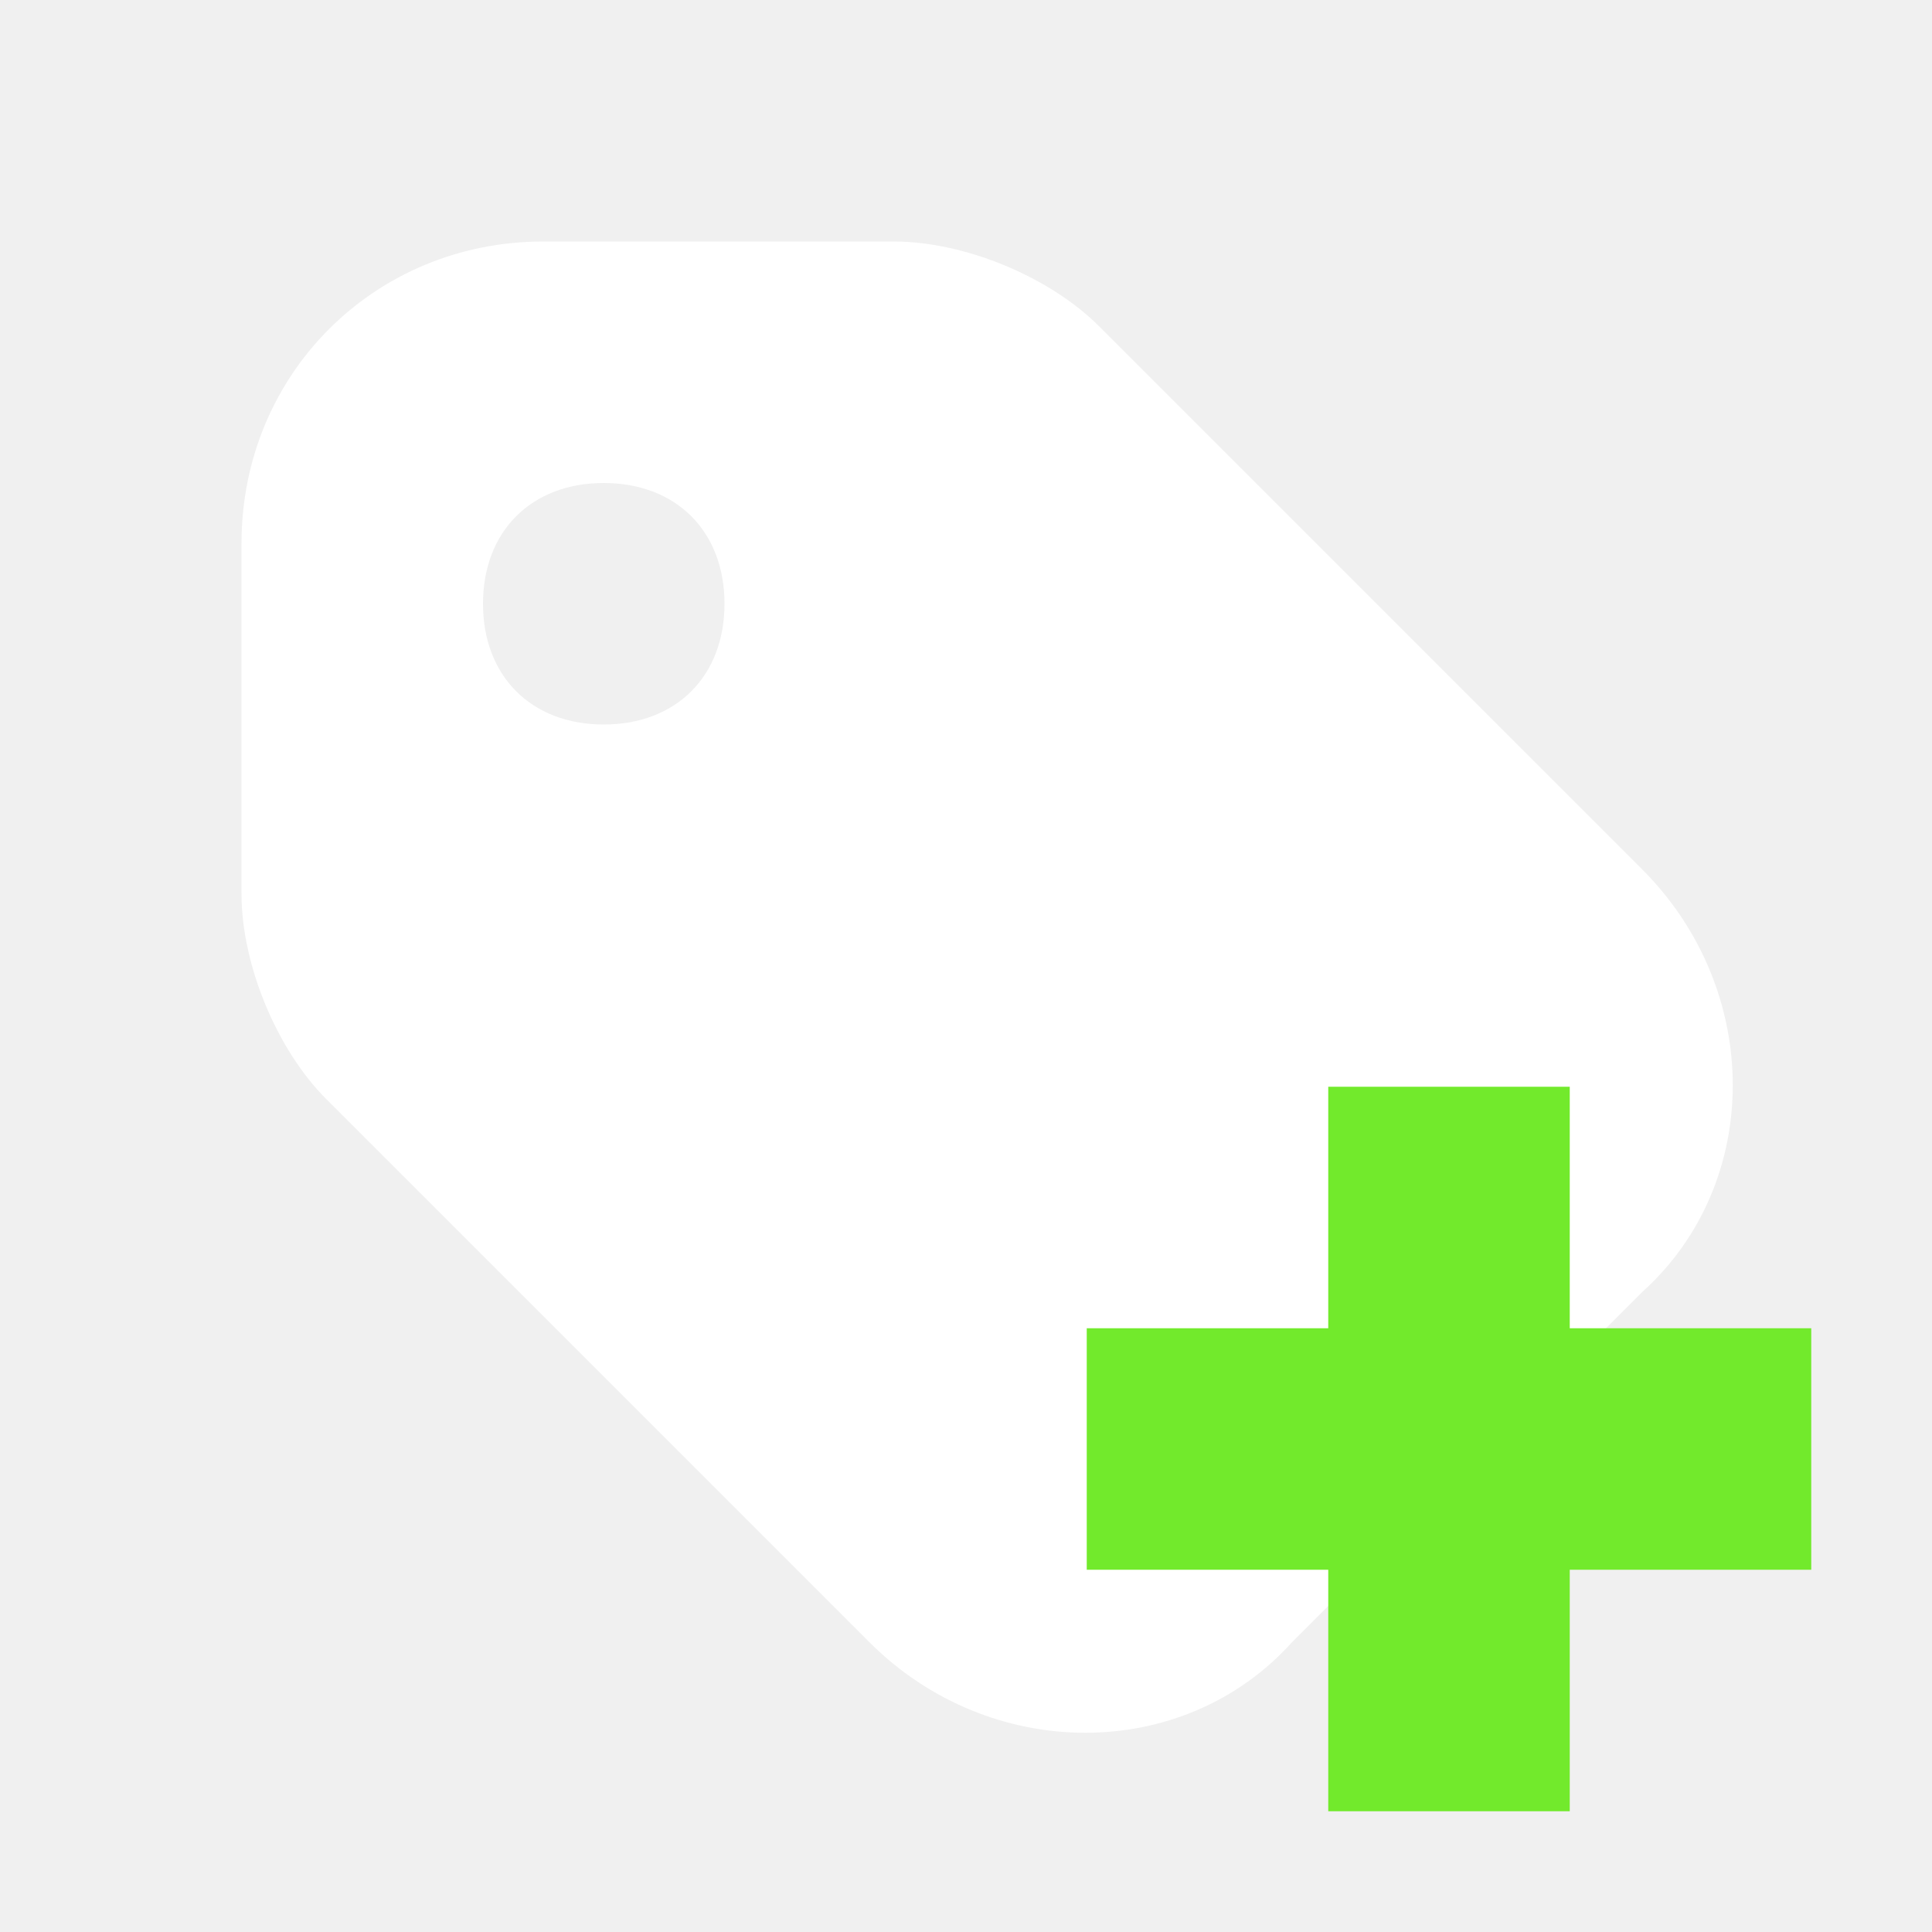
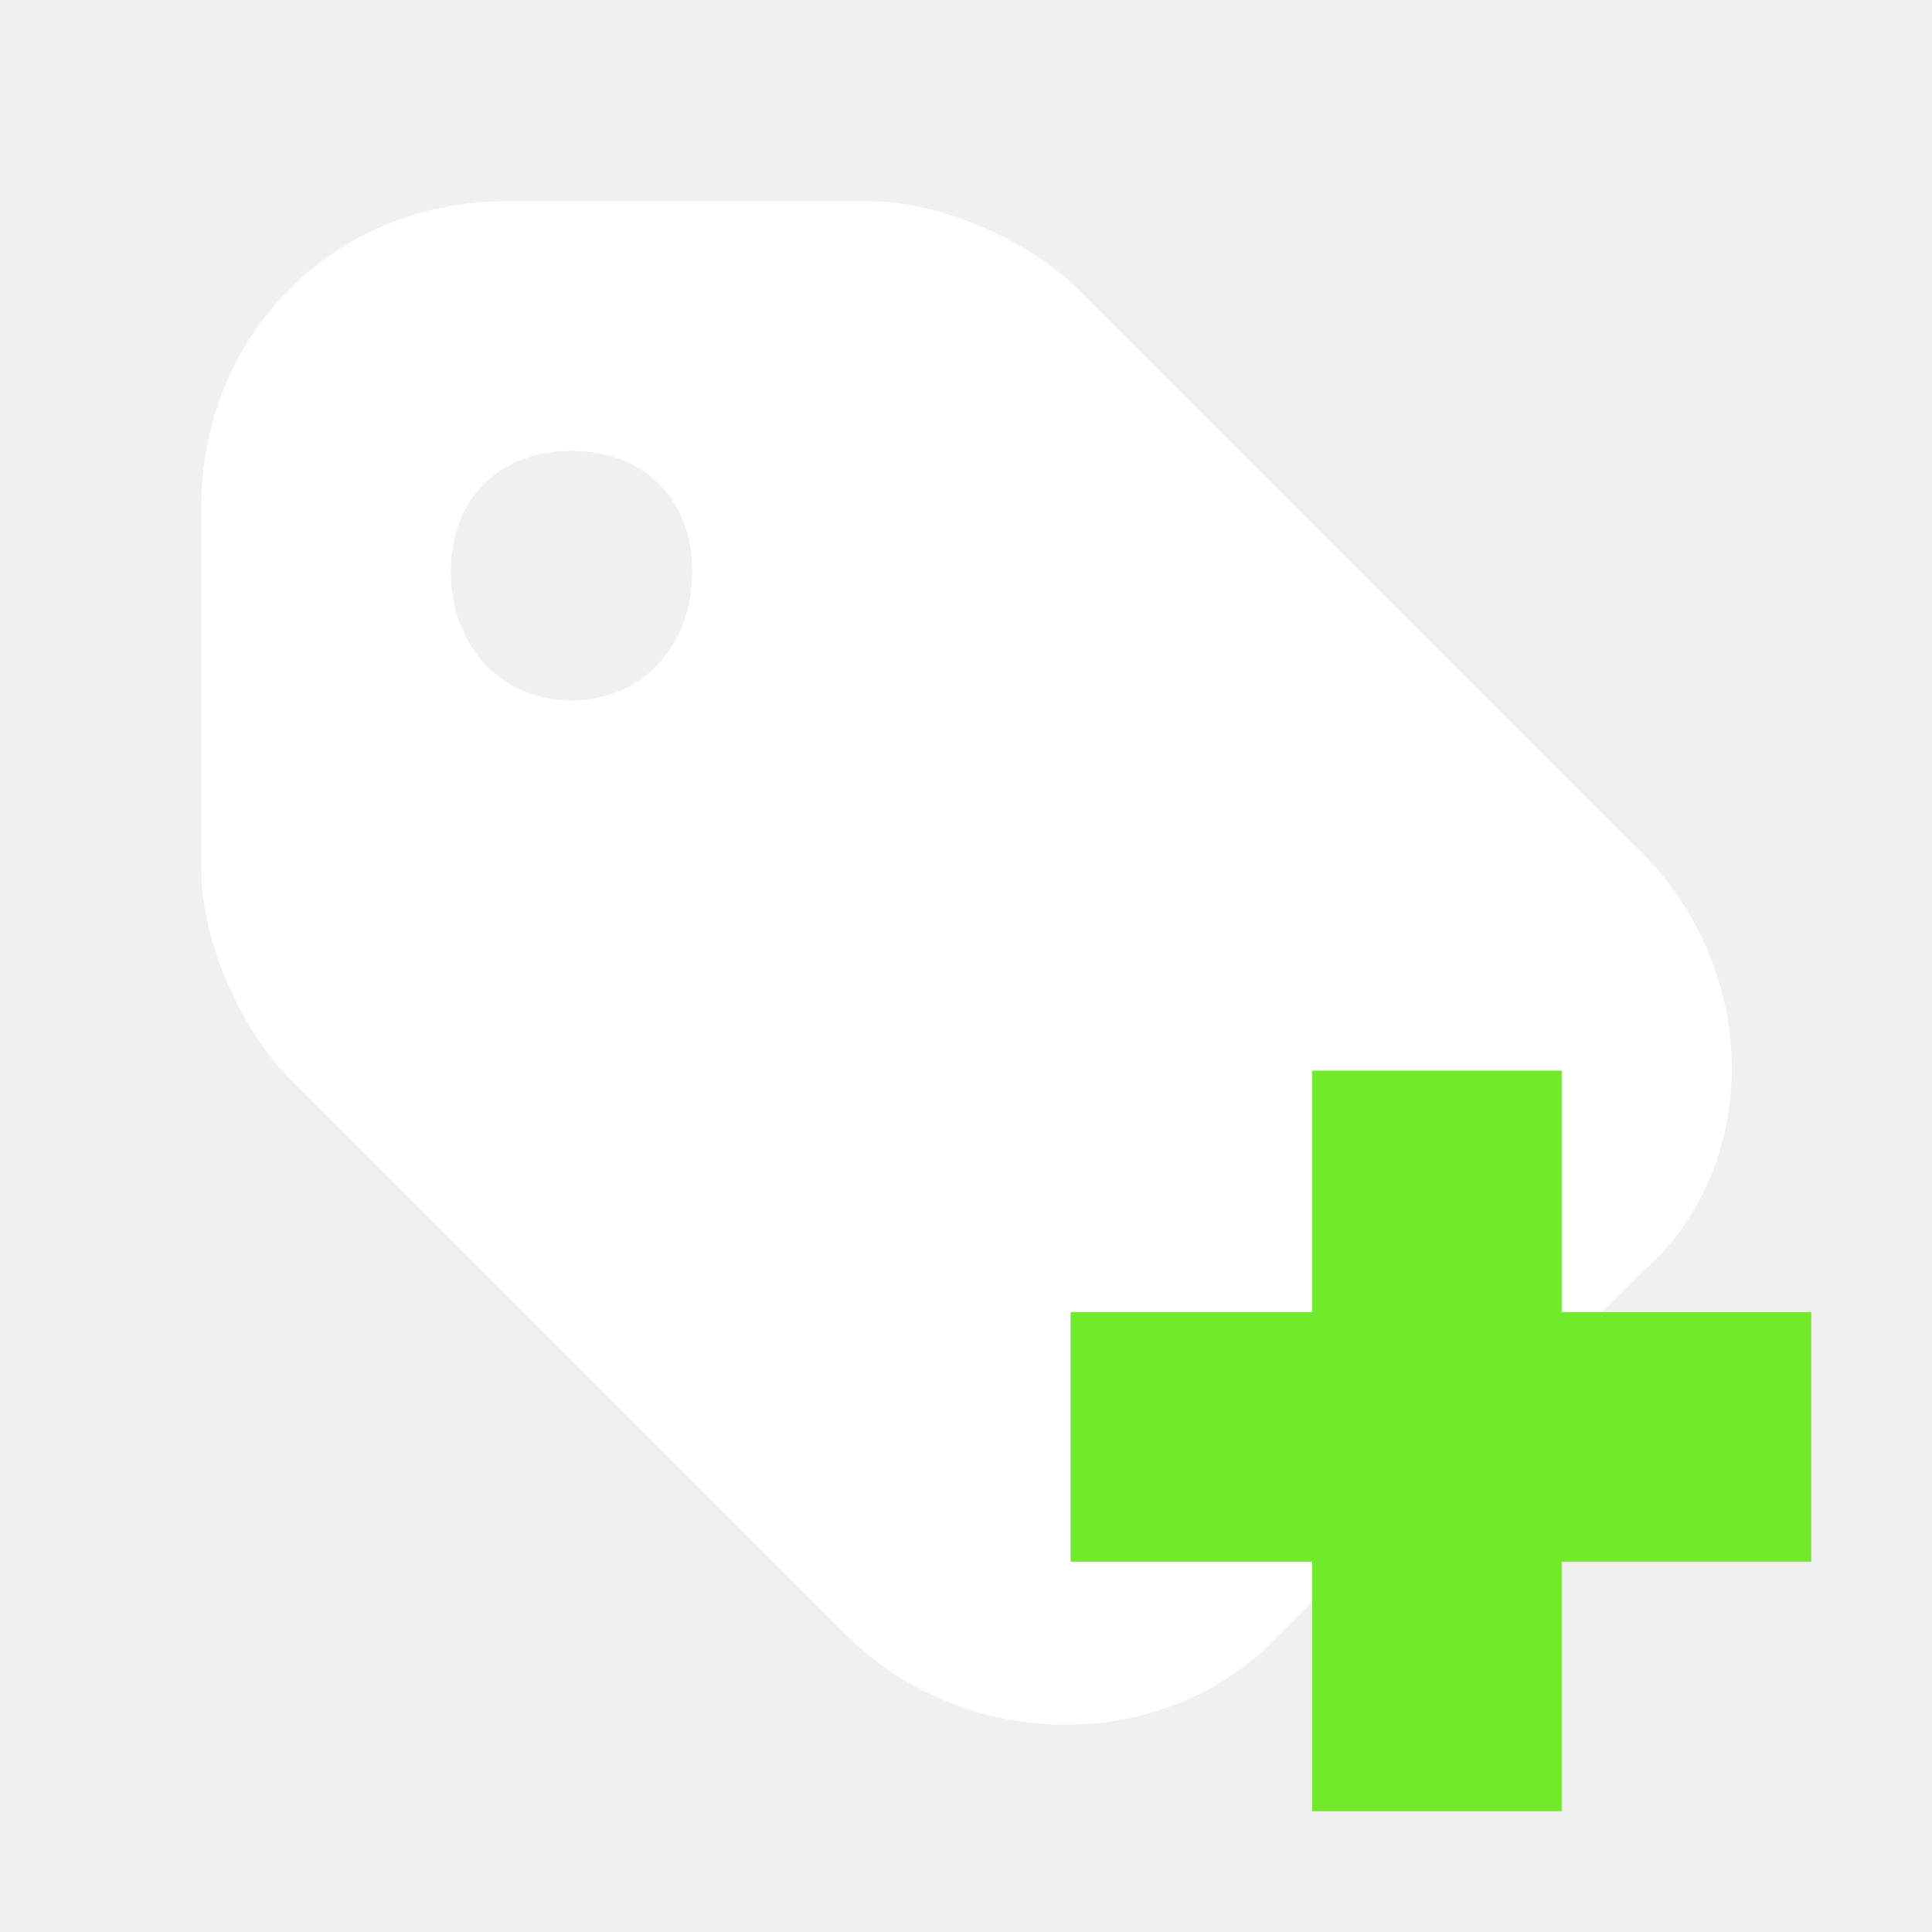
- <svg xmlns="http://www.w3.org/2000/svg" version="1.1" id="Layer_1" x="0px" y="0px" viewBox="0 0 16 16" style="enable-background:new 0 0 16 16;" xml:space="preserve">
+ <svg xmlns="http://www.w3.org/2000/svg" version="1.1" id="Layer_1" x="0px" y="0px" viewBox="0 0 24 24" style="enable-background:new 0 0 24 24;" xml:space="preserve">
  <style type="text/css">
	.st0{fill:#FFFFFF;}
	.st1{fill:#72EA2C;}
</style>
-   <path class="st0" d="M13.6,7.2C13.6,7.2,13.6,7.2,13.6,7.2L9.1,2.7C8.7,2.3,8,2,7.4,2H4.5C3.1,2,2,3.1,2,4.5v2.9  C2,8,2.3,8.7,2.7,9.1l4.5,4.5c1,1,2.6,1,3.5,0c0,0,0,0,0,0l2.9-2.9C14.6,9.8,14.6,8.2,13.6,7.2z M5,6C4.4,6,4,5.6,4,5s0.4-1,1-1  s1,0.4,1,1S5.6,6,5,6z" />
-   <polygon class="st1" points="15,11 13,11 13,9 11,9 11,11 9,11 9,13 11,13 11,15 13,15 13,13 15,13 " />
+   <path class="st0" d="M20.3,10.5L20.3,10.5l-6.9-6.9c-0.6-0.6-1.7-1.1-2.6-1.1H6.3c-2.2,0-3.8,1.7-3.8,3.8v4.5c0,0.9,0.5,2,1.1,2.6  l6.9,6.9c1.5,1.5,4,1.5,5.4,0l0,0l4.5-4.5C21.9,14.5,21.9,12,20.3,10.5z M7.1,8.7C6.2,8.7,5.6,8,5.6,7.1s0.6-1.5,1.5-1.5  s1.5,0.6,1.5,1.5S8,8.7,7.1,8.7z" />
+   <polygon class="st1" points="22.5,16.3 19.4,16.3 19.4,13.3 16.3,13.3 16.3,16.3 13.3,16.3 13.3,19.4 16.3,19.4 16.3,22.5   19.4,22.5 19.4,19.4 22.5,19.4 " />
</svg>
